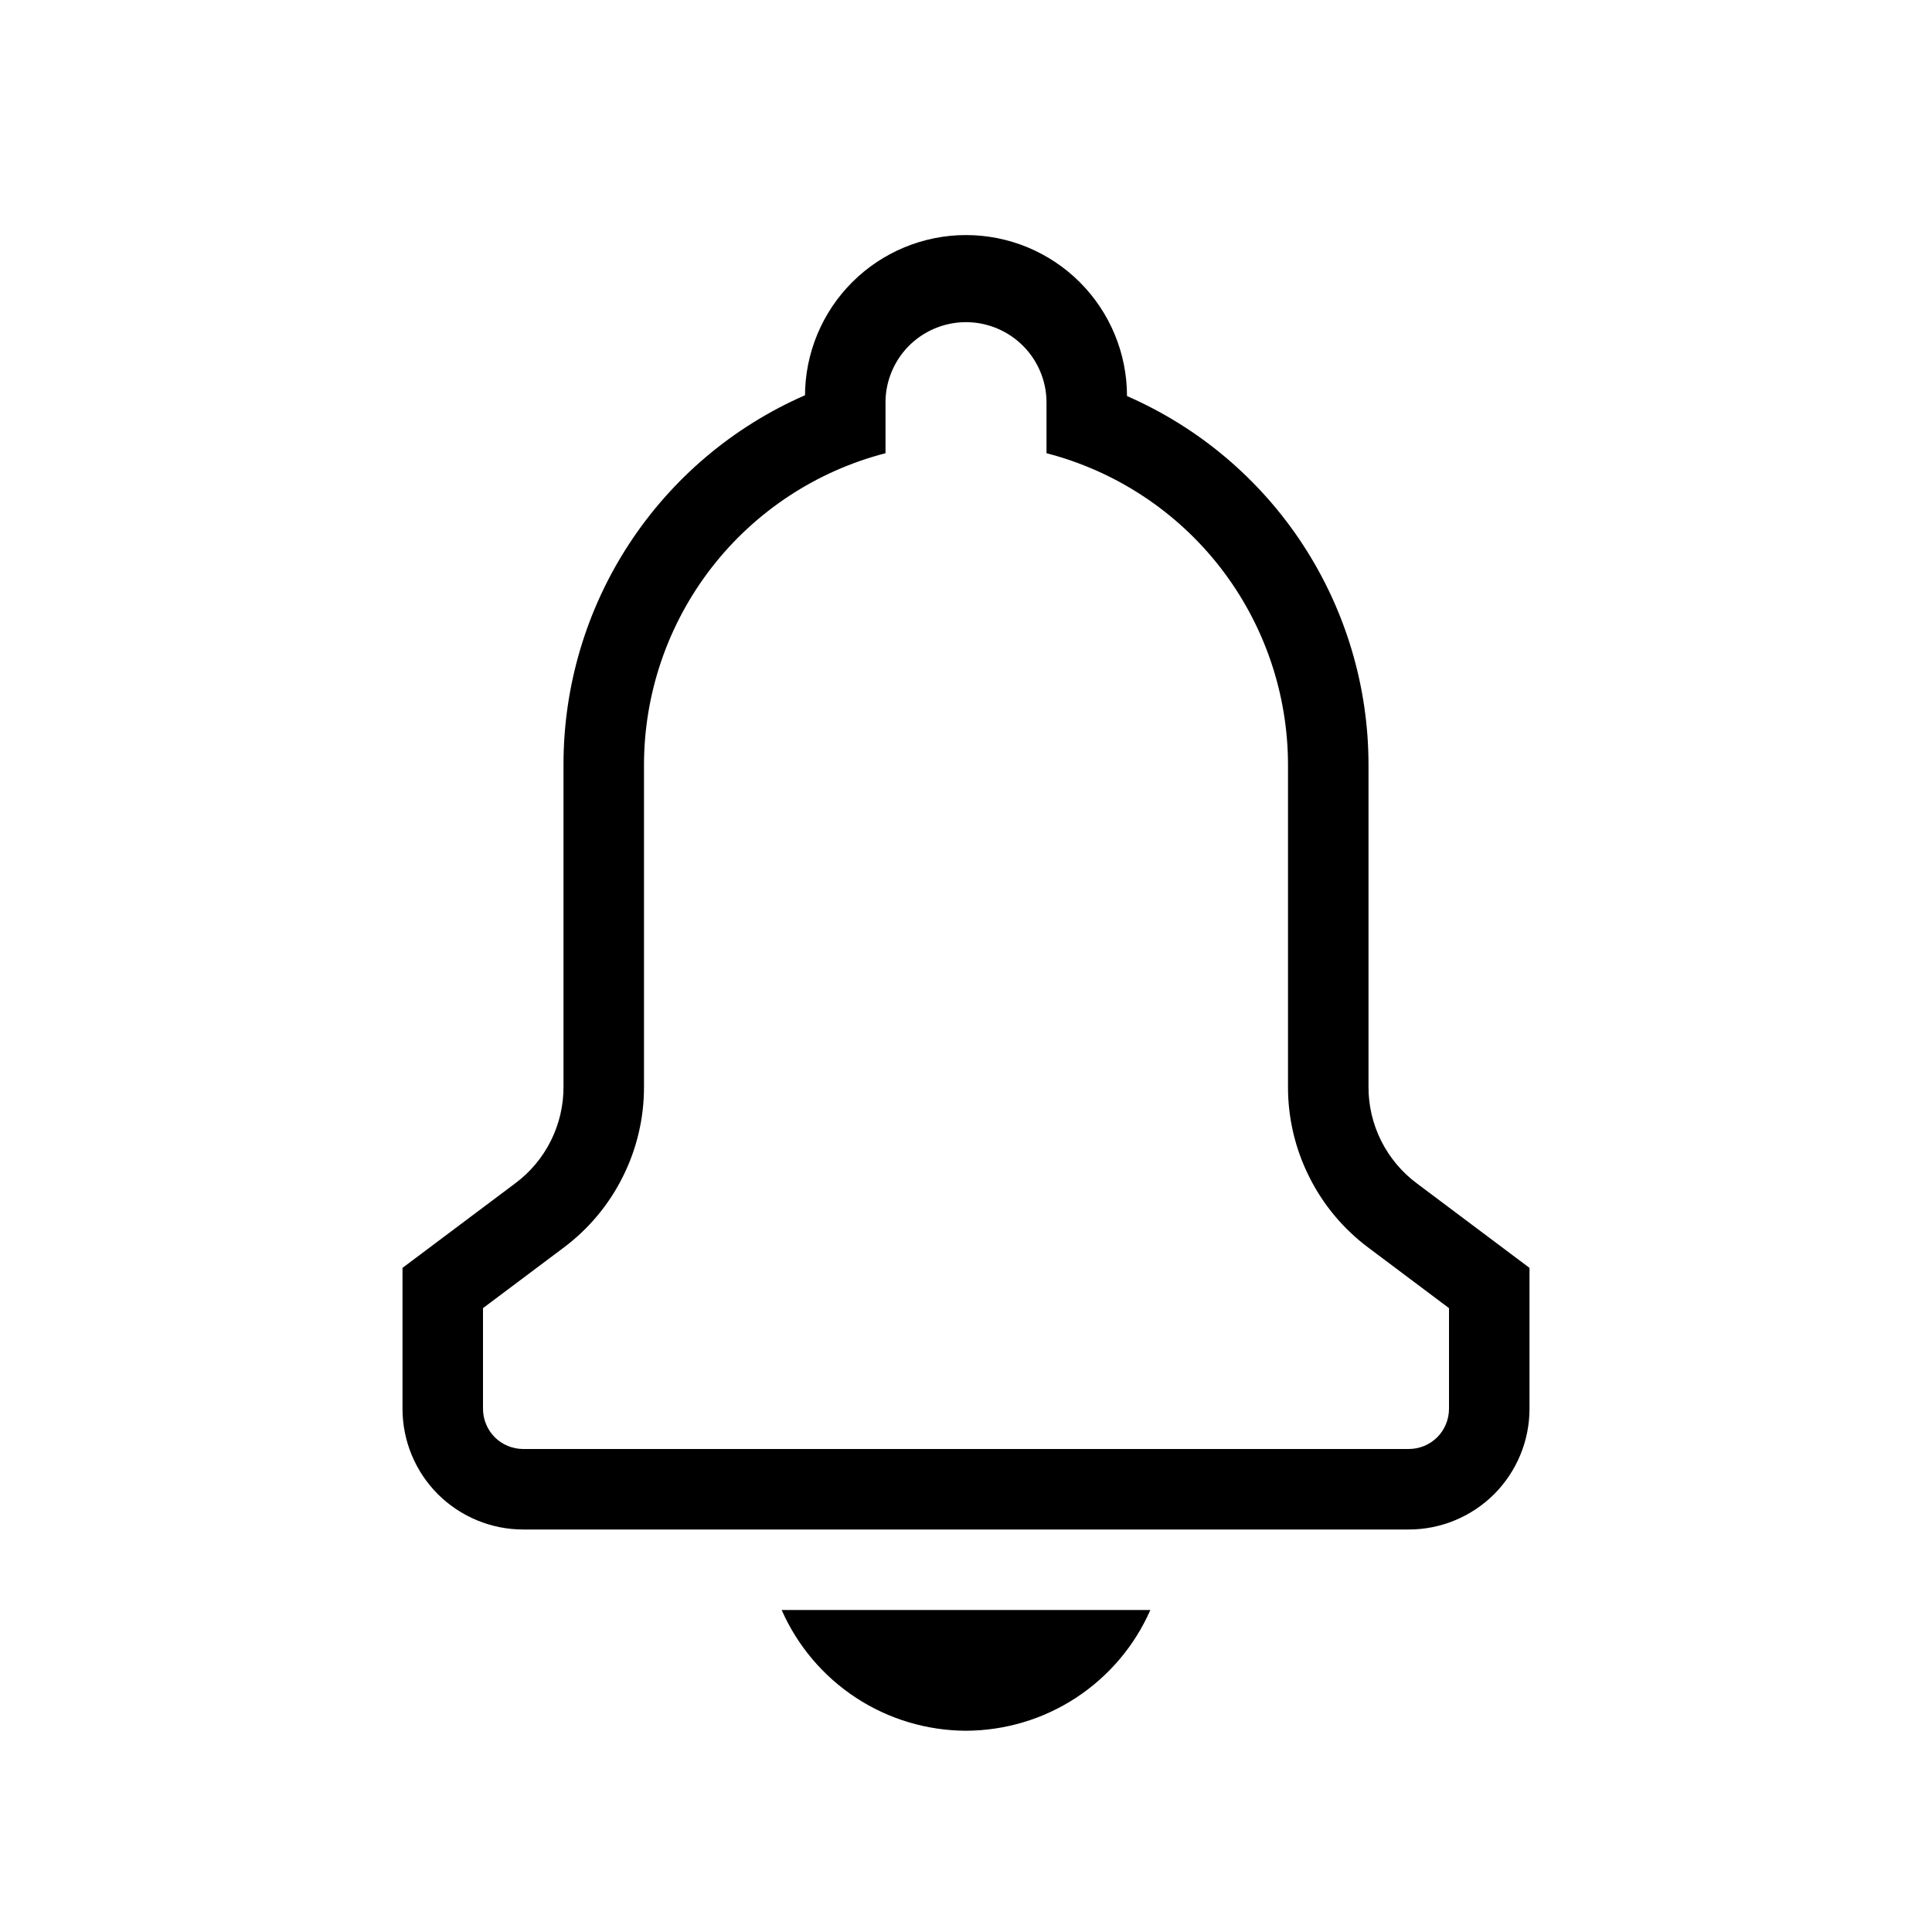
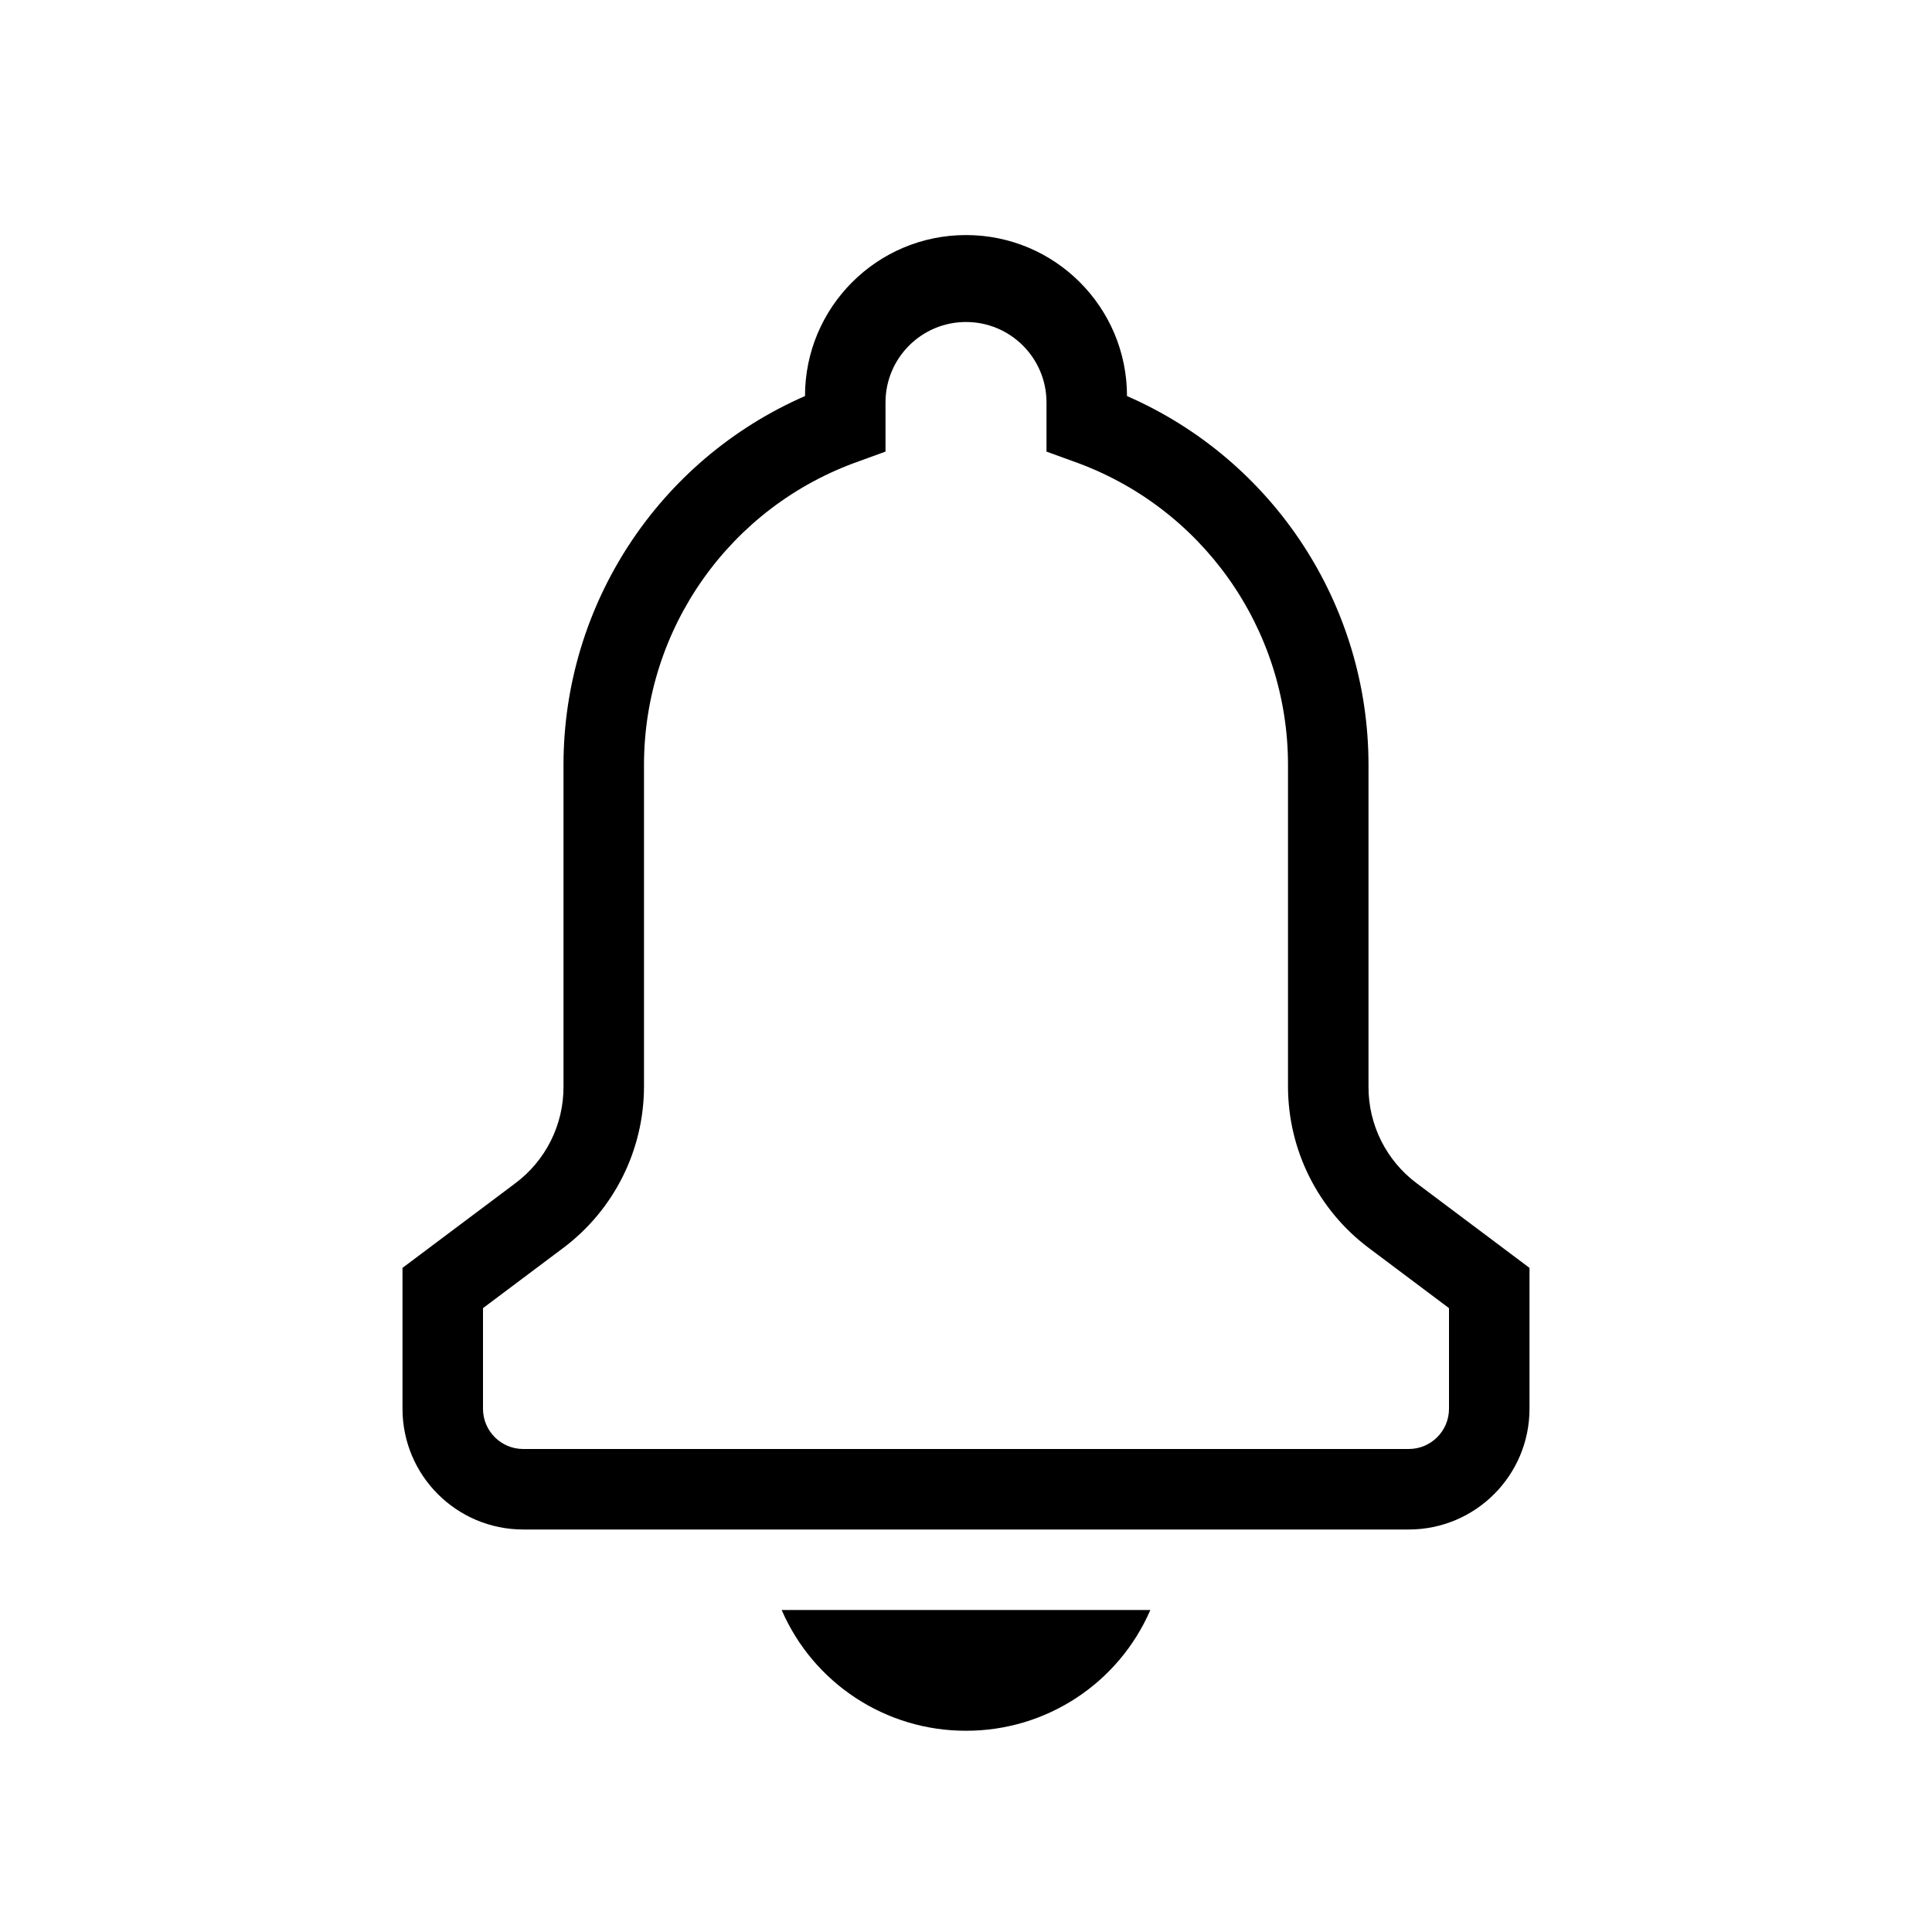
- <svg xmlns="http://www.w3.org/2000/svg" width="24" height="24" viewBox="0 0 24 24" fill="none">
-   <path fill-rule="evenodd" clip-rule="evenodd" d="M11 5.25V5.63C10.142 5.852 9.382 6.352 8.839 7.052C8.296 7.753 8.001 8.614 8 9.5V13.5C8.001 13.888 7.911 14.271 7.737 14.618C7.564 14.966 7.311 15.268 7 15.5L6 16.25V17.5C6 17.633 6.053 17.76 6.146 17.854C6.24 17.947 6.367 18 6.5 18H17.5C17.633 18 17.76 17.947 17.854 17.854C17.947 17.76 18 17.633 18 17.5V16.25L17 15.5C16.689 15.268 16.436 14.966 16.263 14.618C16.089 14.271 15.999 13.888 16 13.5V9.5C15.999 8.614 15.704 7.753 15.161 7.052C14.618 6.352 13.858 5.852 13 5.63V5C13 4.866 12.973 4.733 12.92 4.61V4.61C12.83 4.398 12.669 4.224 12.465 4.117C12.261 4.01 12.027 3.976 11.801 4.022C11.575 4.068 11.372 4.19 11.226 4.368C11.08 4.547 11 4.77 11 5V5.25ZM10 4.91C9.107 5.3 8.348 5.942 7.815 6.757C7.282 7.572 6.999 8.526 7 9.5V13.5C7.001 13.733 6.947 13.963 6.843 14.171C6.739 14.38 6.587 14.561 6.4 14.7L5.2 15.6L5 15.75V17.5C5 17.898 5.158 18.279 5.439 18.561C5.721 18.842 6.102 19 6.5 19H17.5C17.898 19 18.279 18.842 18.561 18.561C18.842 18.279 19 17.898 19 17.5V15.75L18.8 15.6L17.6 14.7C17.413 14.561 17.262 14.38 17.157 14.171C17.053 13.963 16.999 13.733 17 13.5V9.5C17 8.528 16.715 7.576 16.183 6.763C15.65 5.949 14.891 5.309 14 4.92C14 4.39 13.789 3.881 13.414 3.506C13.039 3.131 12.53 2.92 12 2.92C11.47 2.92 10.961 3.131 10.586 3.506C10.211 3.881 10 4.39 10 4.92V4.91ZM12 21.5C11.514 21.498 11.039 21.356 10.633 21.09C10.226 20.823 9.906 20.445 9.71 20H14.29C14.095 20.445 13.774 20.823 13.367 21.09C12.961 21.356 12.486 21.498 12 21.5V21.5Z" fill="black" />
+ <svg xmlns="http://www.w3.org/2000/svg" width="24" height="24" viewBox="0 0 24 24">
+   <path d="M12,21.5A2.49,2.49,0,0,0,14.29,20H9.71A2.49,2.49,0,0,0,12,21.5Z" />
+   <path d="M17.6,14.7a1.49,1.49,0,0,1-.6-1.2v-4a5,5,0,0,0-3-4.58,2,2,0,0,0-4,0A5,5,0,0,0,7,9.5v4a1.49,1.49,0,0,1-.6,1.2L5,15.75V17.5A1.5,1.5,0,0,0,6.5,19h11A1.5,1.5,0,0,0,19,17.5V15.75Zm.4,2.8a.5.5,0,0,1-.5.5H6.5a.5.5,0,0,1-.5-.5V16.25l1-.75a2.51,2.51,0,0,0,1-2v-4a4,4,0,0,1,2.67-3.77L11,5.61V5a1,1,0,0,1,2,0v.61l.33.12A4,4,0,0,1,16,9.5v4a2.51,2.51,0,0,0,1,2l1,.75Z" />
</svg>
